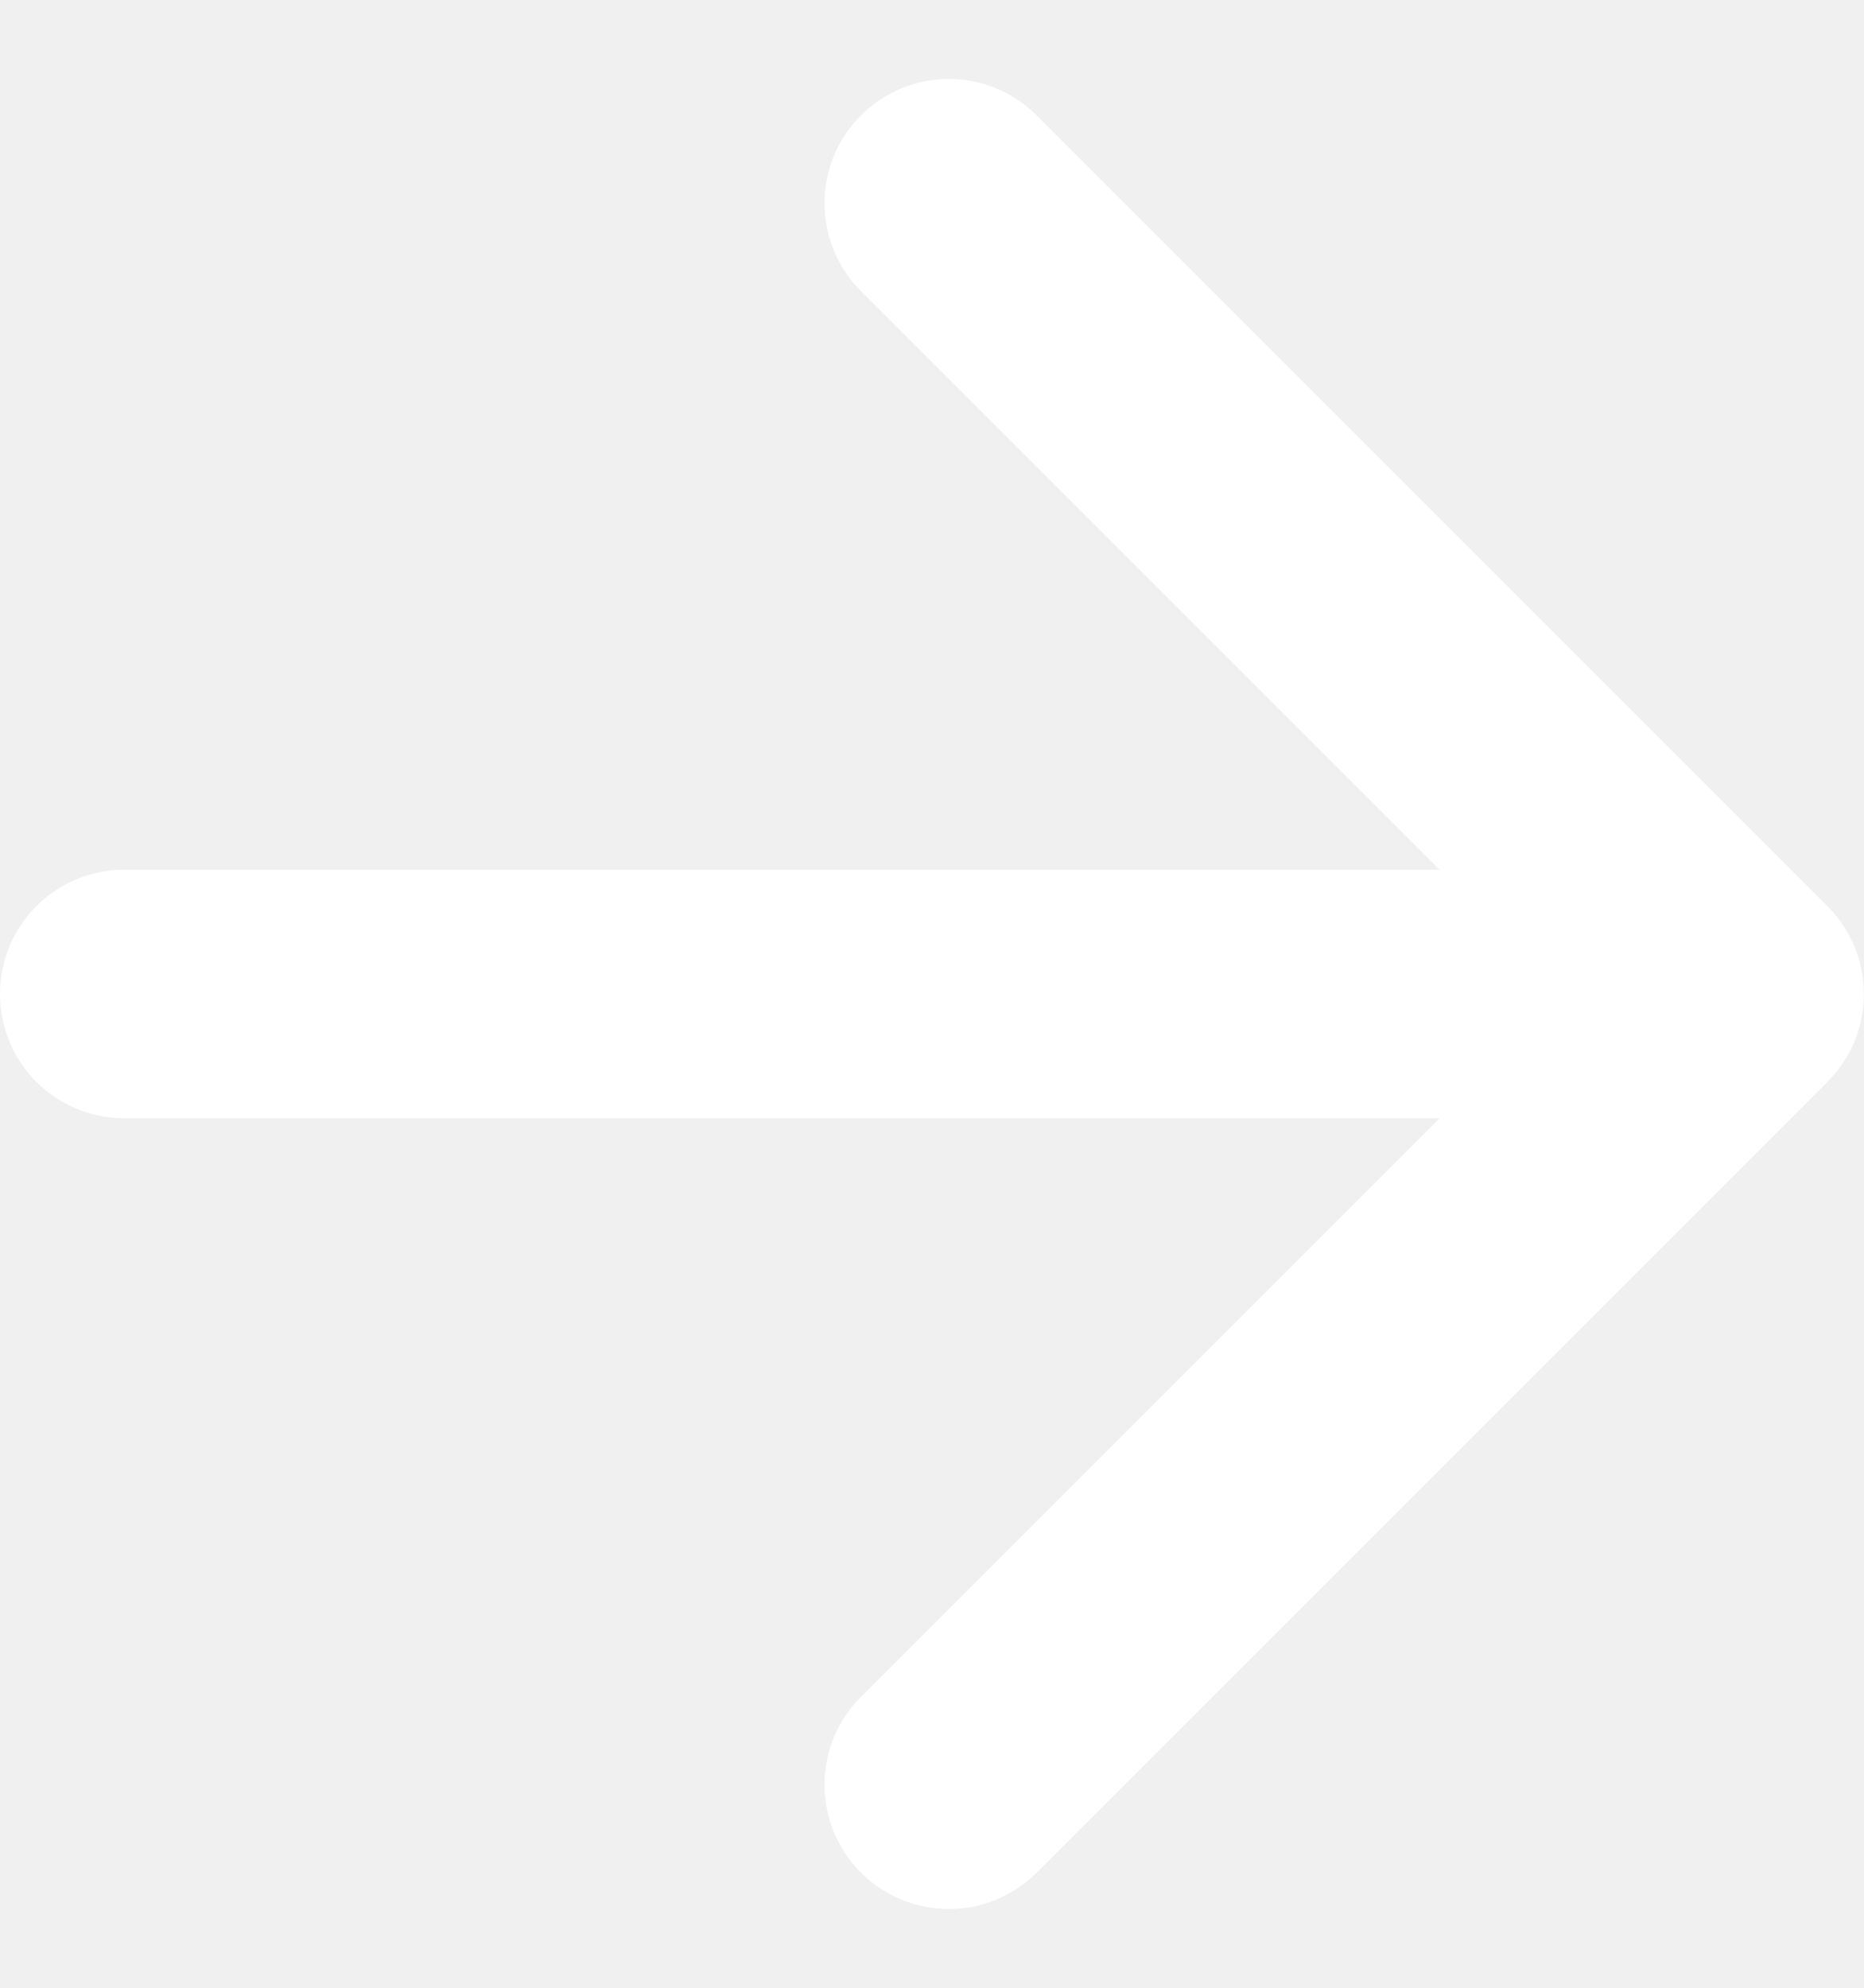
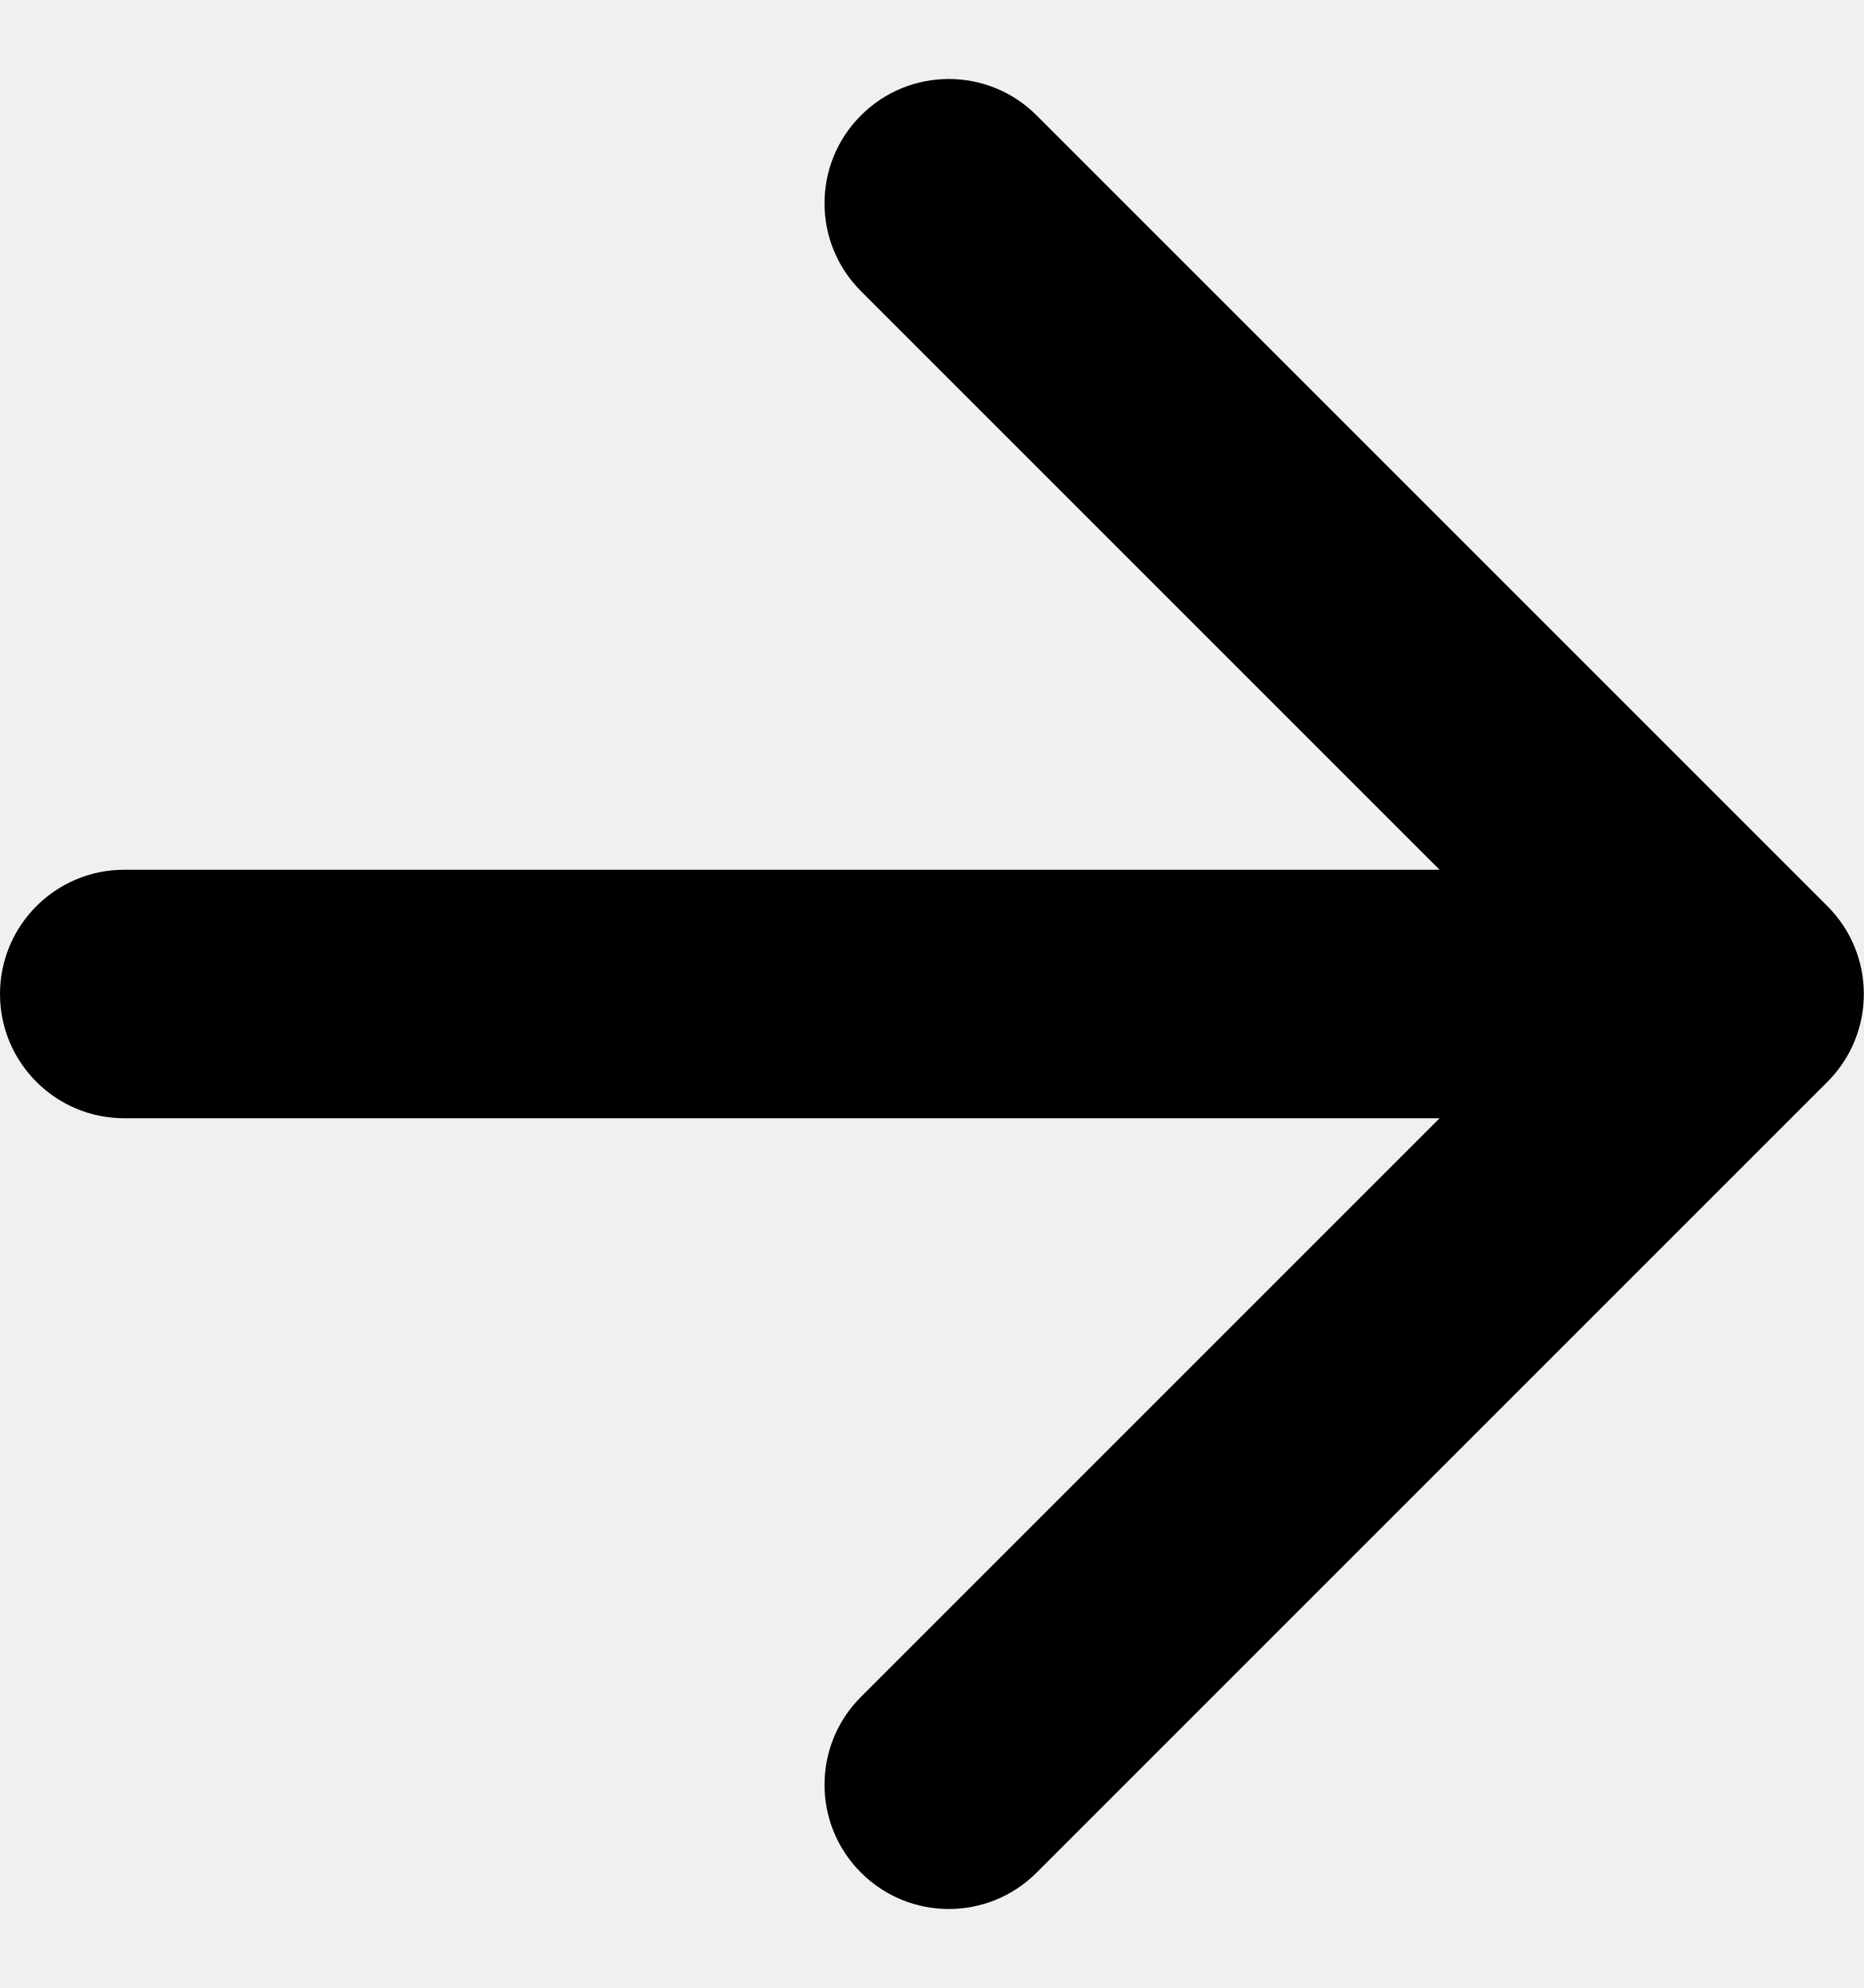
- <svg xmlns="http://www.w3.org/2000/svg" width="15" height="16" viewBox="0 0 15 16" fill="none">
-   <path d="M1 7C0.448 7 4.82823e-08 7.448 0 8C-4.82823e-08 8.552 0.448 9 1 9L1 7ZM14.707 8.707C15.098 8.317 15.098 7.683 14.707 7.293L8.343 0.929C7.953 0.538 7.319 0.538 6.929 0.929C6.538 1.319 6.538 1.953 6.929 2.343L12.586 8L6.929 13.657C6.538 14.047 6.538 14.681 6.929 15.071C7.319 15.462 7.953 15.462 8.343 15.071L14.707 8.707ZM1 9L14 9L14 7L1 7L1 9Z" fill="white" />
+ <svg xmlns="http://www.w3.org/2000/svg" width="15" height="16" viewBox="0 0 15 16">
+   <path d="M1 7C0.448 7 4.82823e-08 7.448 0 8C-4.82823e-08 8.552 0.448 9 1 9L1 7ZM14.707 8.707C15.098 8.317 15.098 7.683 14.707 7.293L8.343 0.929C7.953 0.538 7.319 0.538 6.929 0.929C6.538 1.319 6.538 1.953 6.929 2.343L12.586 8L6.929 13.657C6.538 14.047 6.538 14.681 6.929 15.071C7.319 15.462 7.953 15.462 8.343 15.071L14.707 8.707ZM1 9L14 9L14 7L1 7L1 9Z" fill="currentColor" />
</svg>
